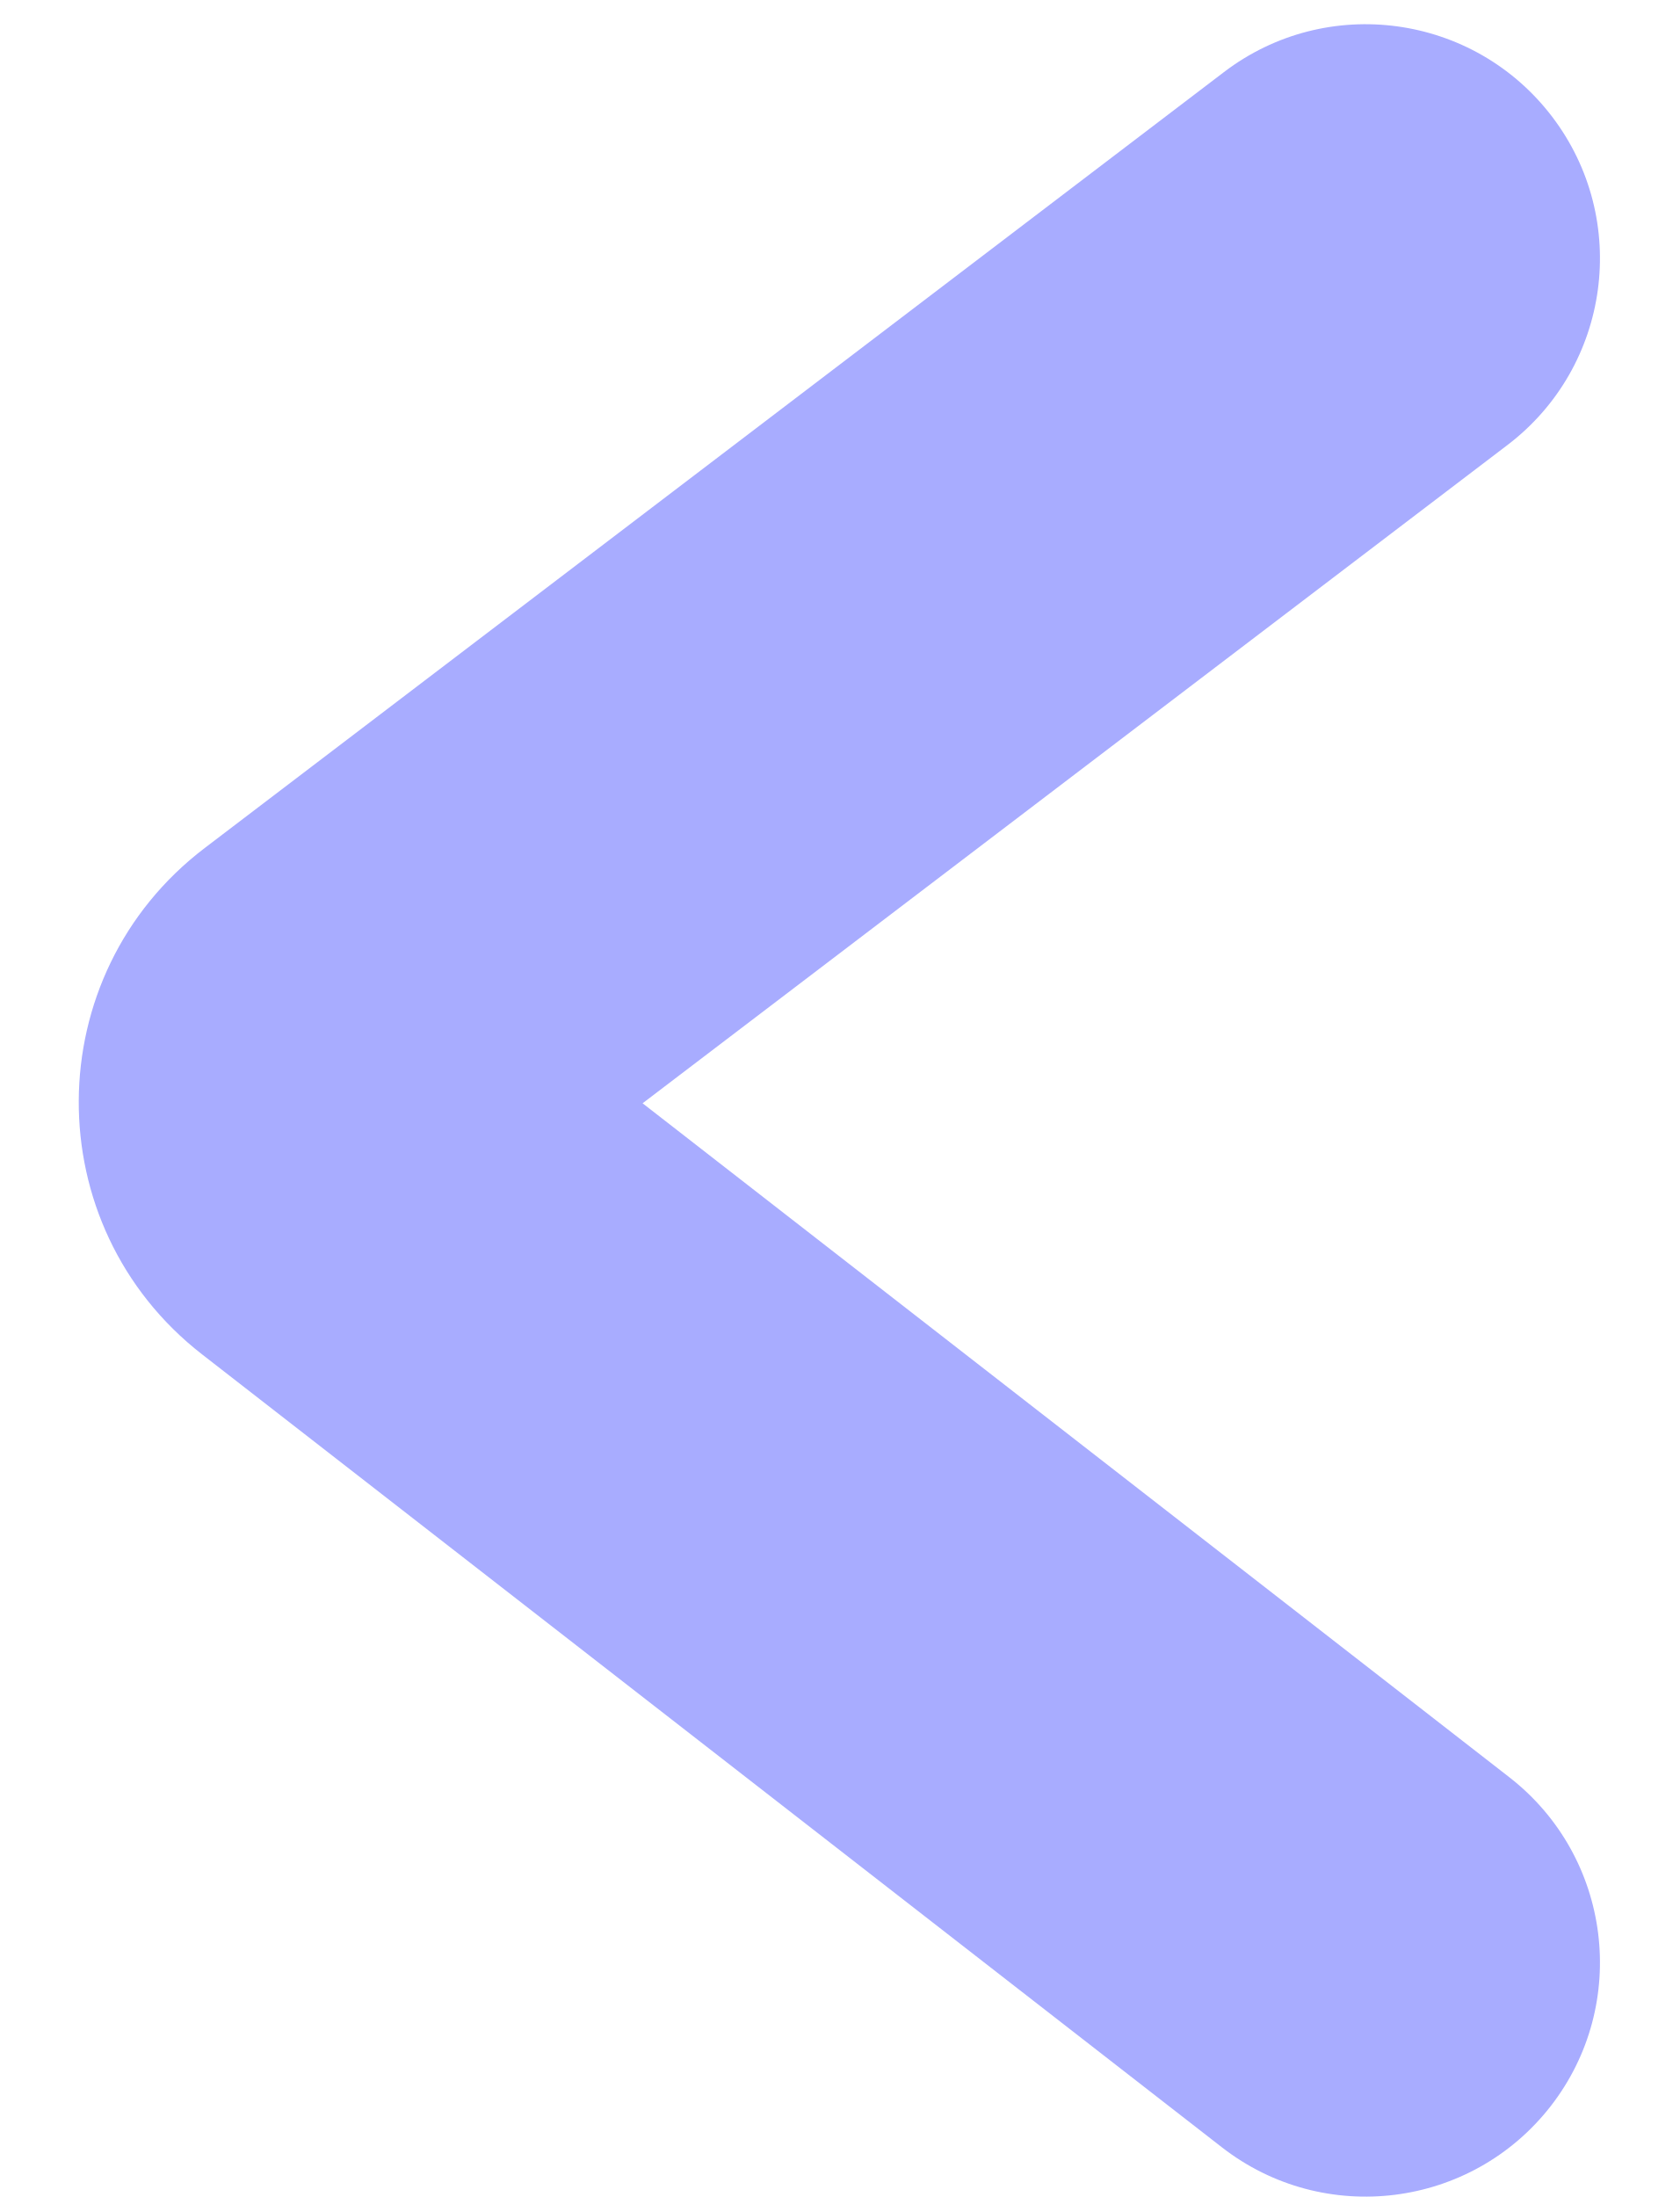
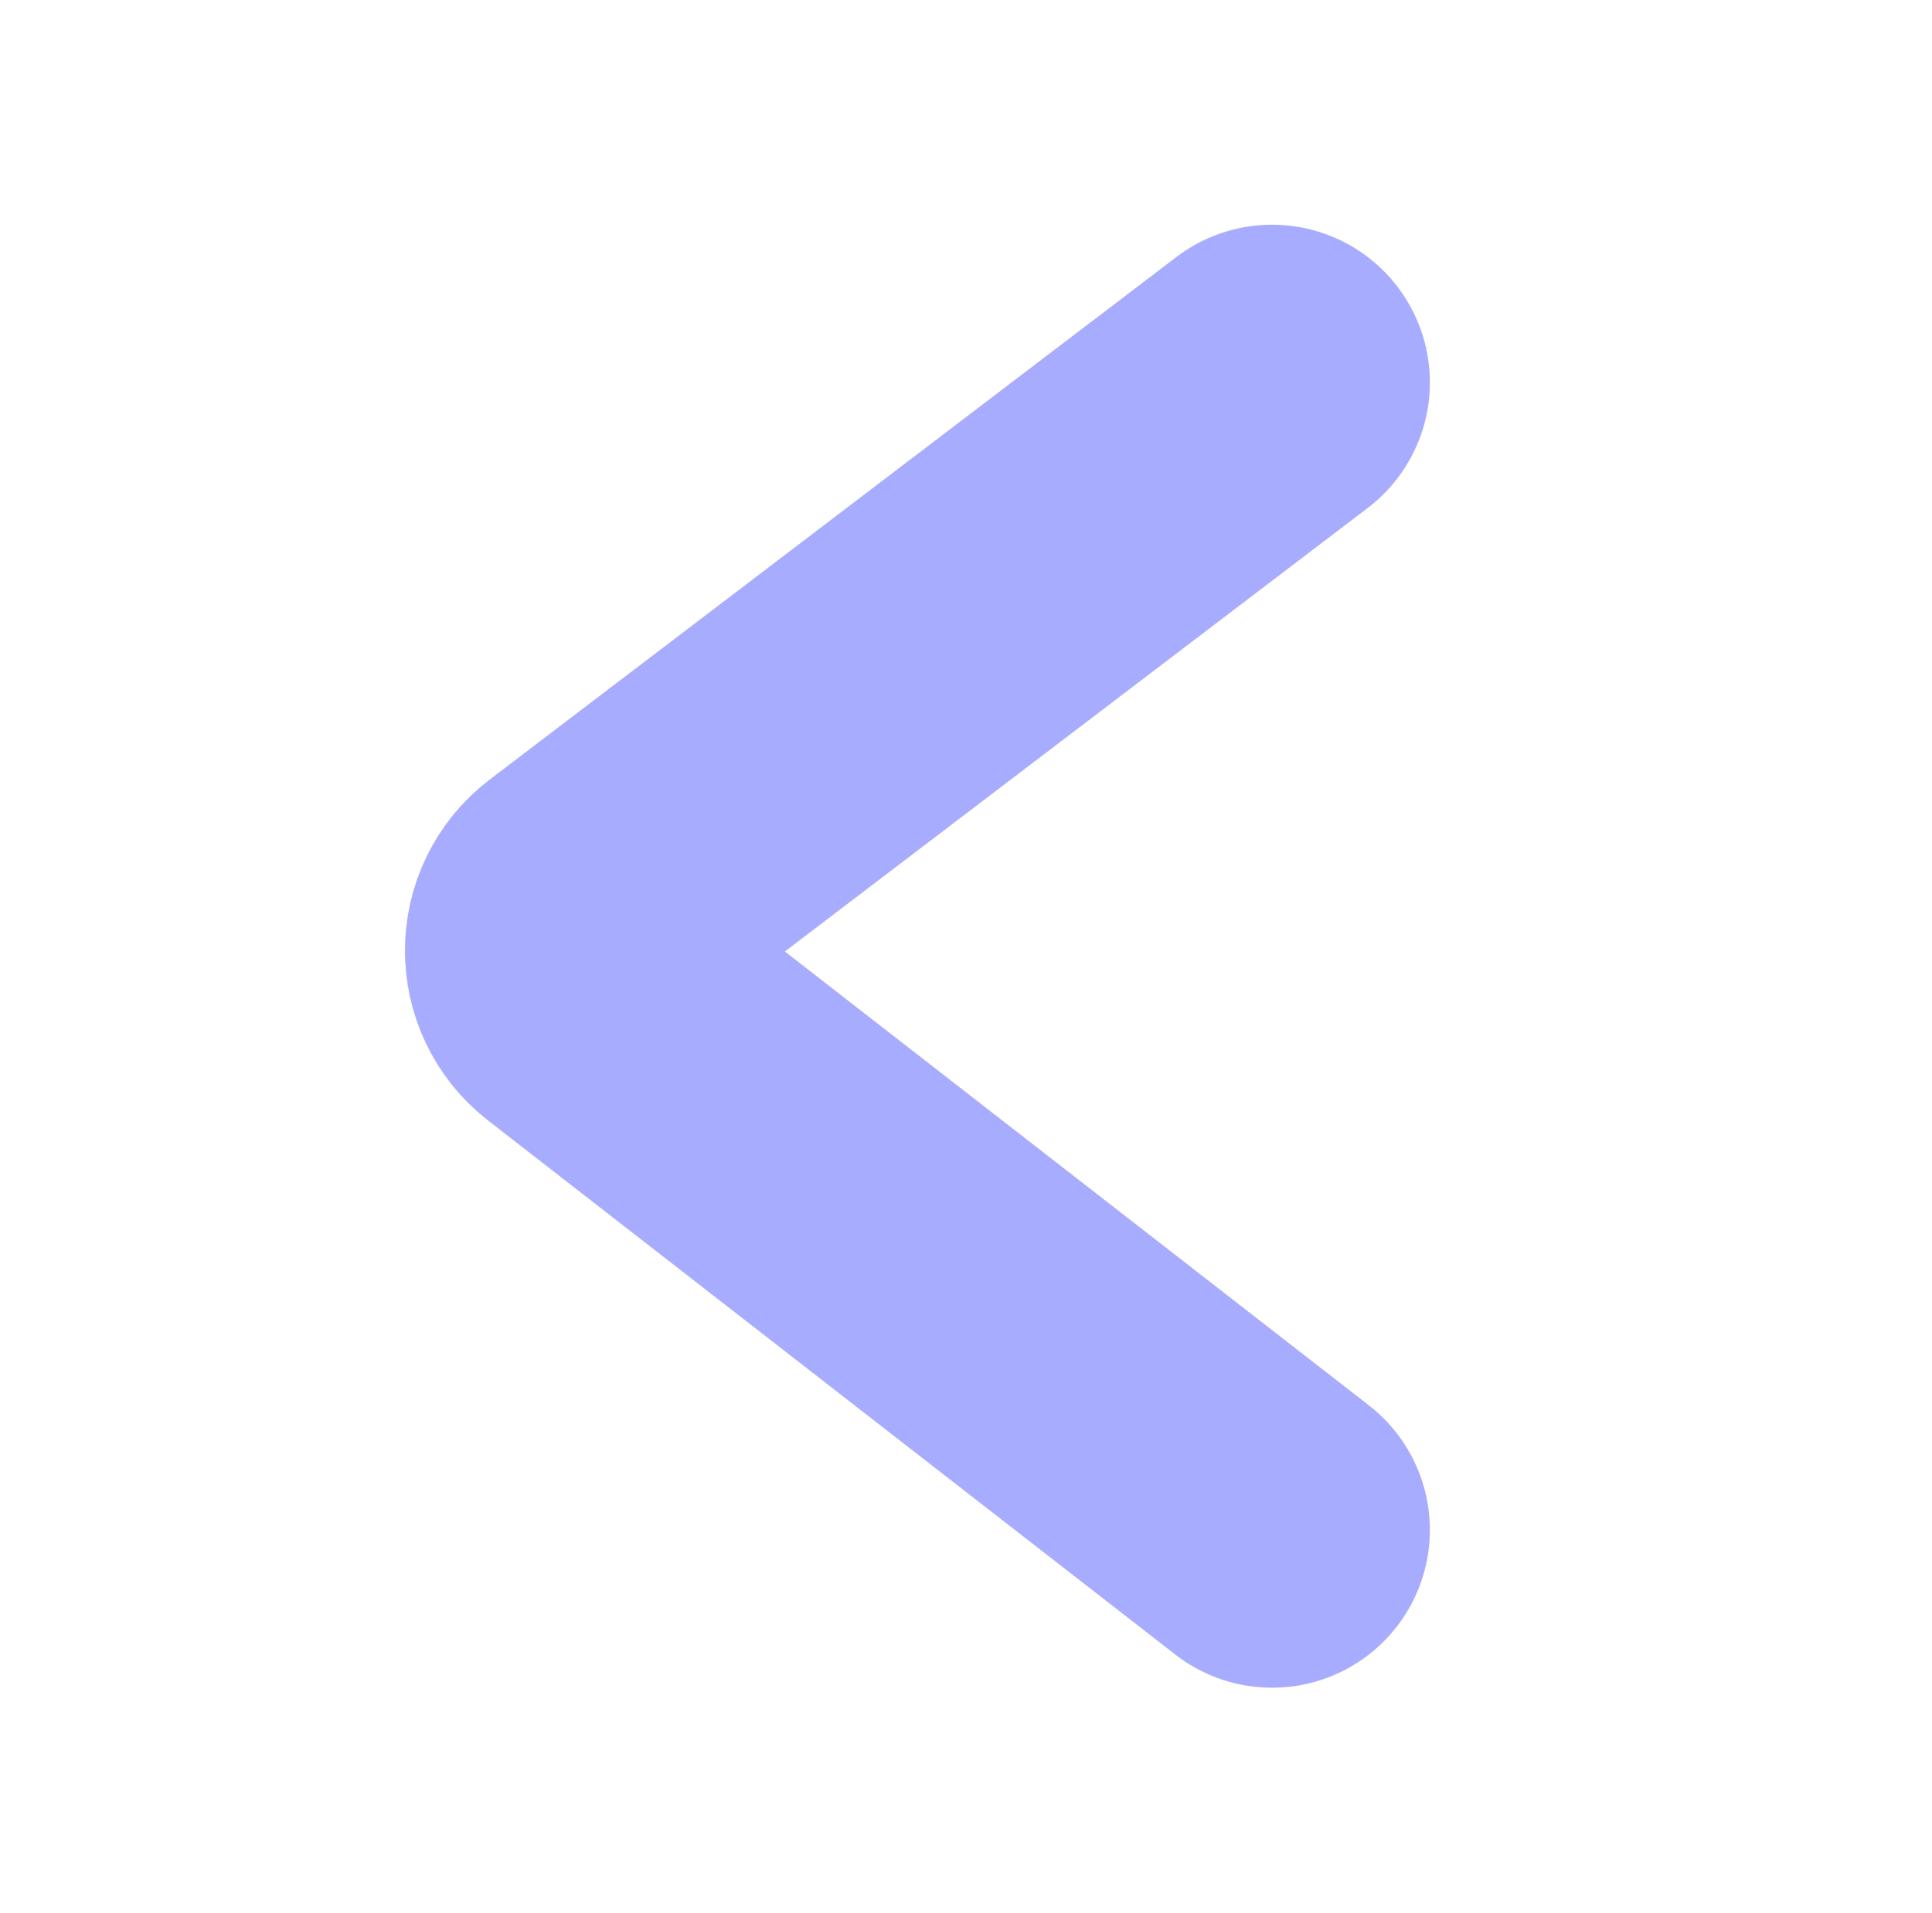
- <svg xmlns="http://www.w3.org/2000/svg" width="13" height="17" viewBox="0 0 13 17" fill="none">
-   <path d="M9.472 0.558C10.268 -0.049 11.405 0.106 12.012 0.903C12.618 1.699 12.464 2.836 11.667 3.443L4.973 8.537L11.682 13.753C12.472 14.368 12.615 15.507 12.001 16.297C11.386 17.087 10.247 17.23 9.457 16.616L1.564 10.48C0.283 9.484 0.293 7.545 1.584 6.562L9.472 0.558Z" fill="#A8ACFF" />
+ <svg xmlns="http://www.w3.org/2000/svg" width="101" height="100" viewBox="0 0 101 100" fill="none">
+   <path d="M66.5 20L30.604 47.322C29.036 48.515 29.024 50.869 30.579 52.078L66.5 80" stroke="#A8ACFF" stroke-width="16.5" stroke-linecap="round" stroke-linejoin="round" />
</svg>
